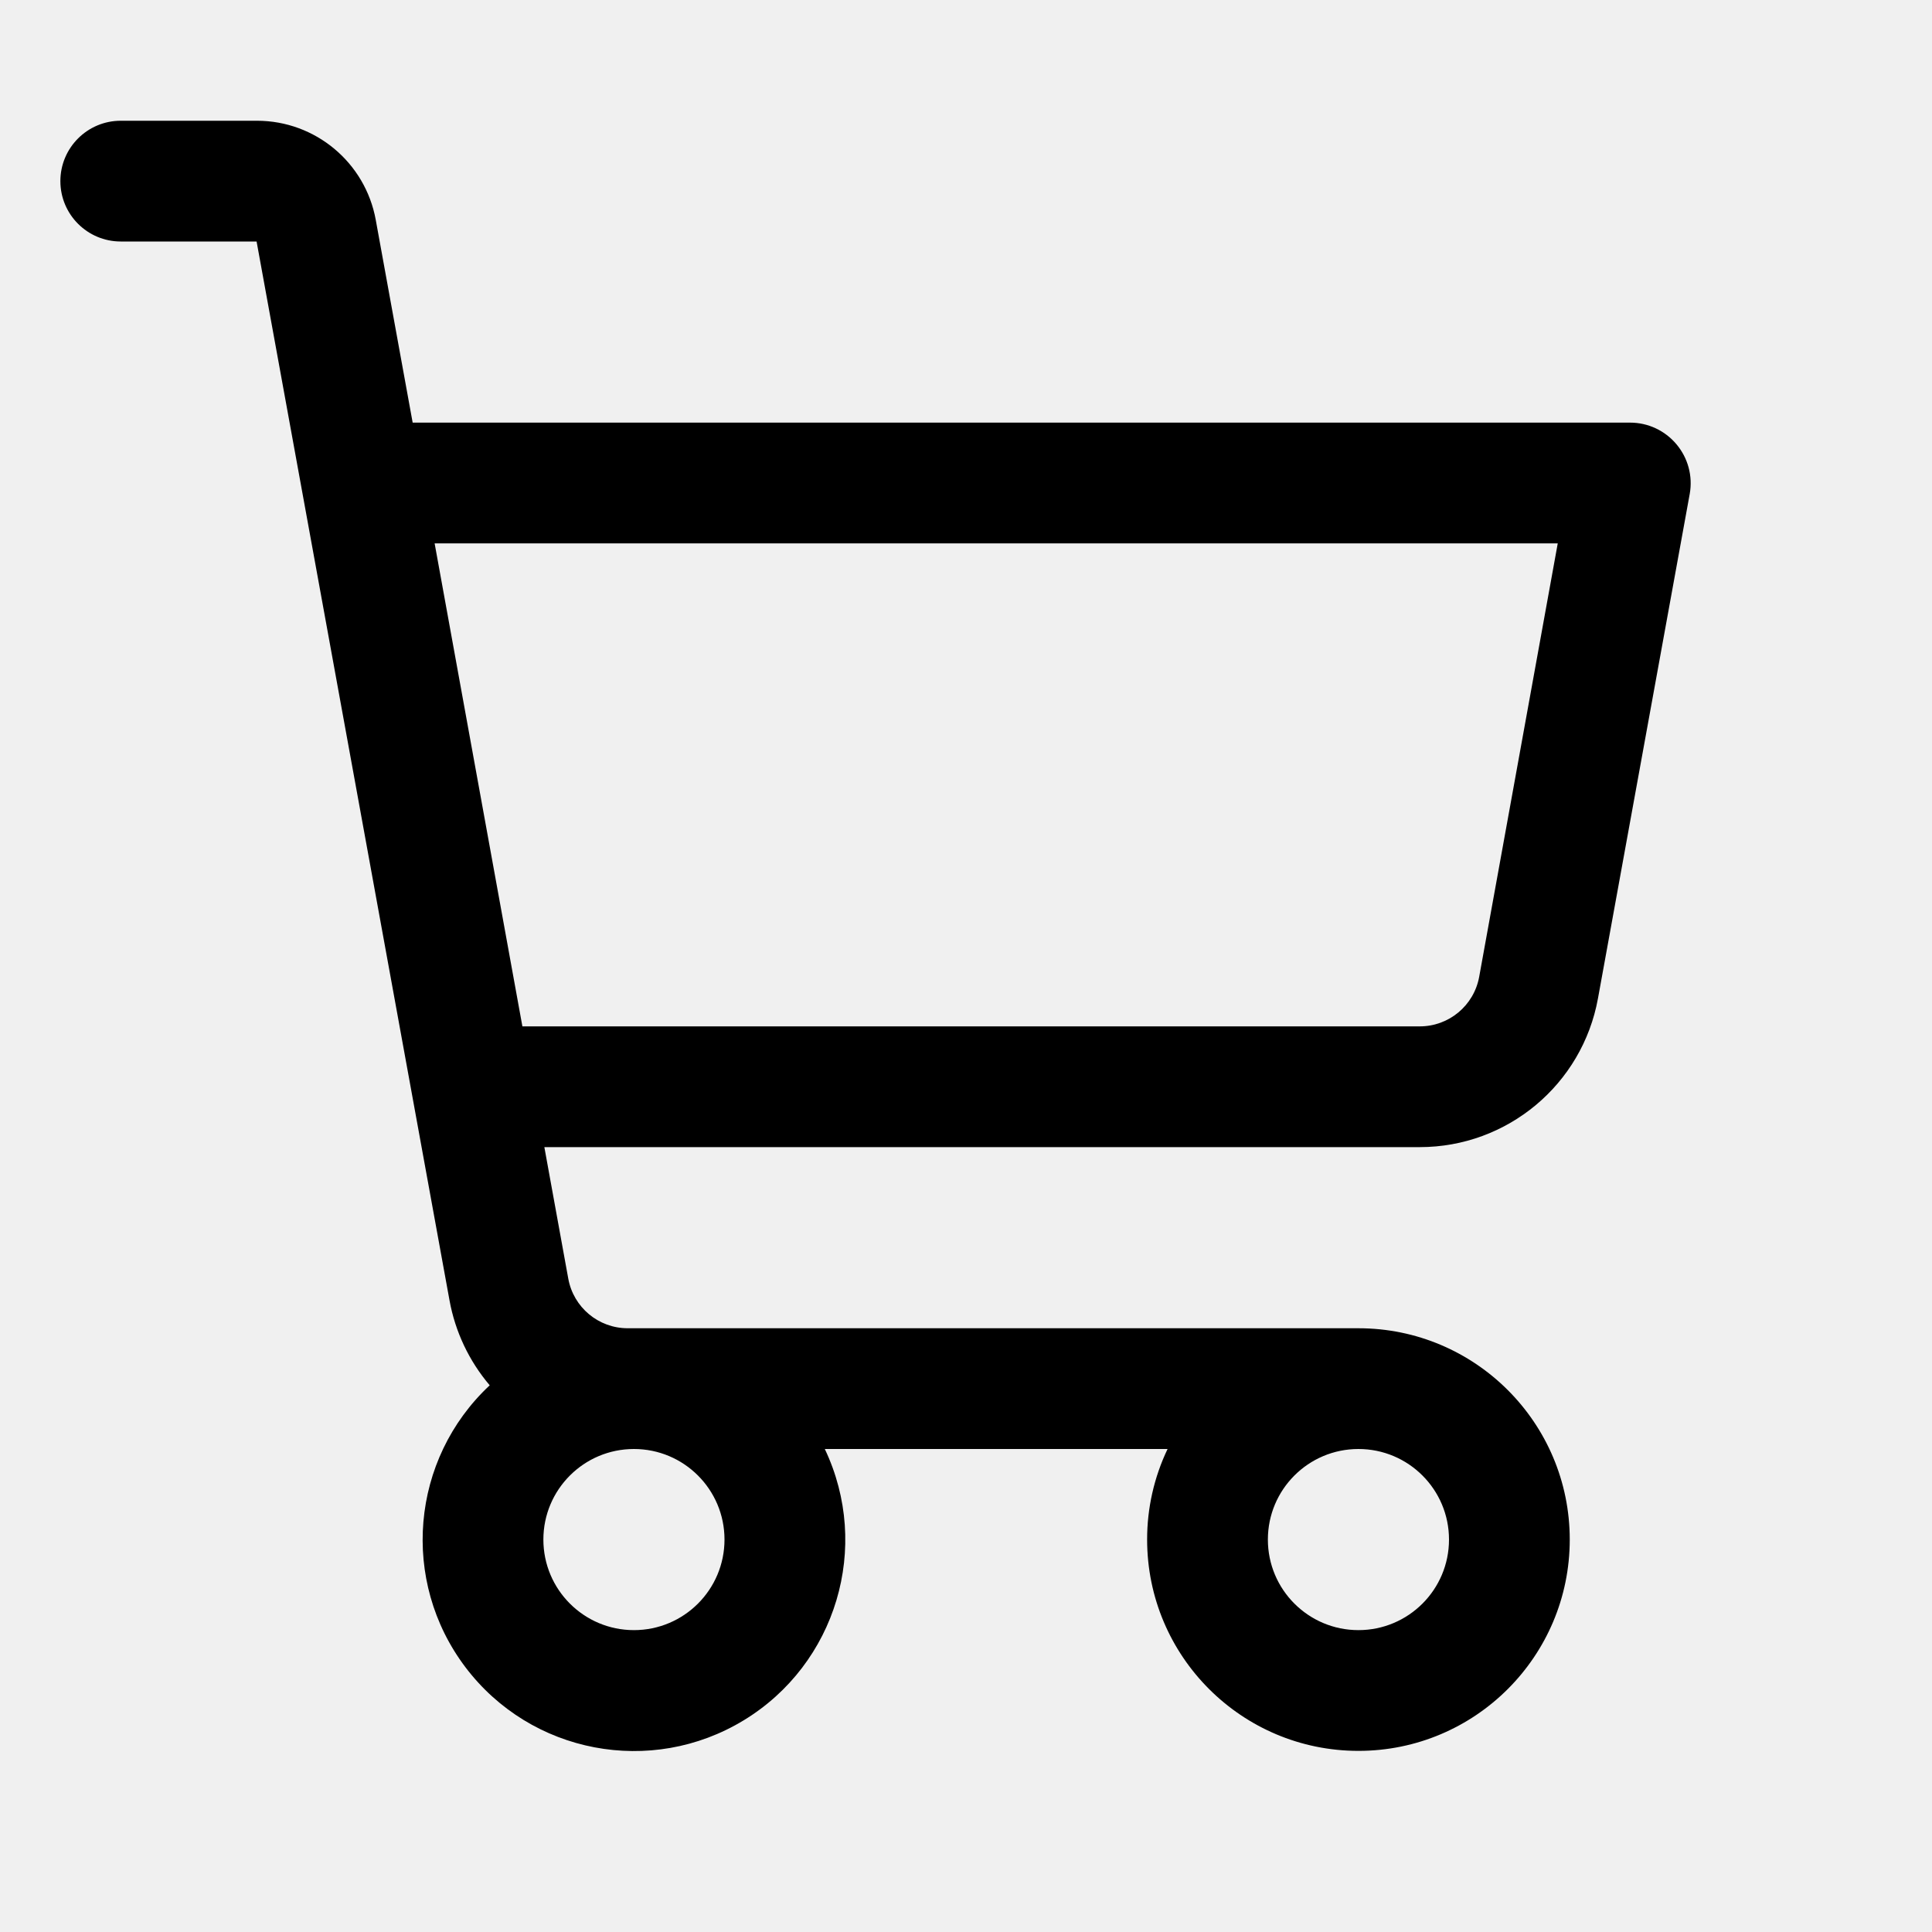
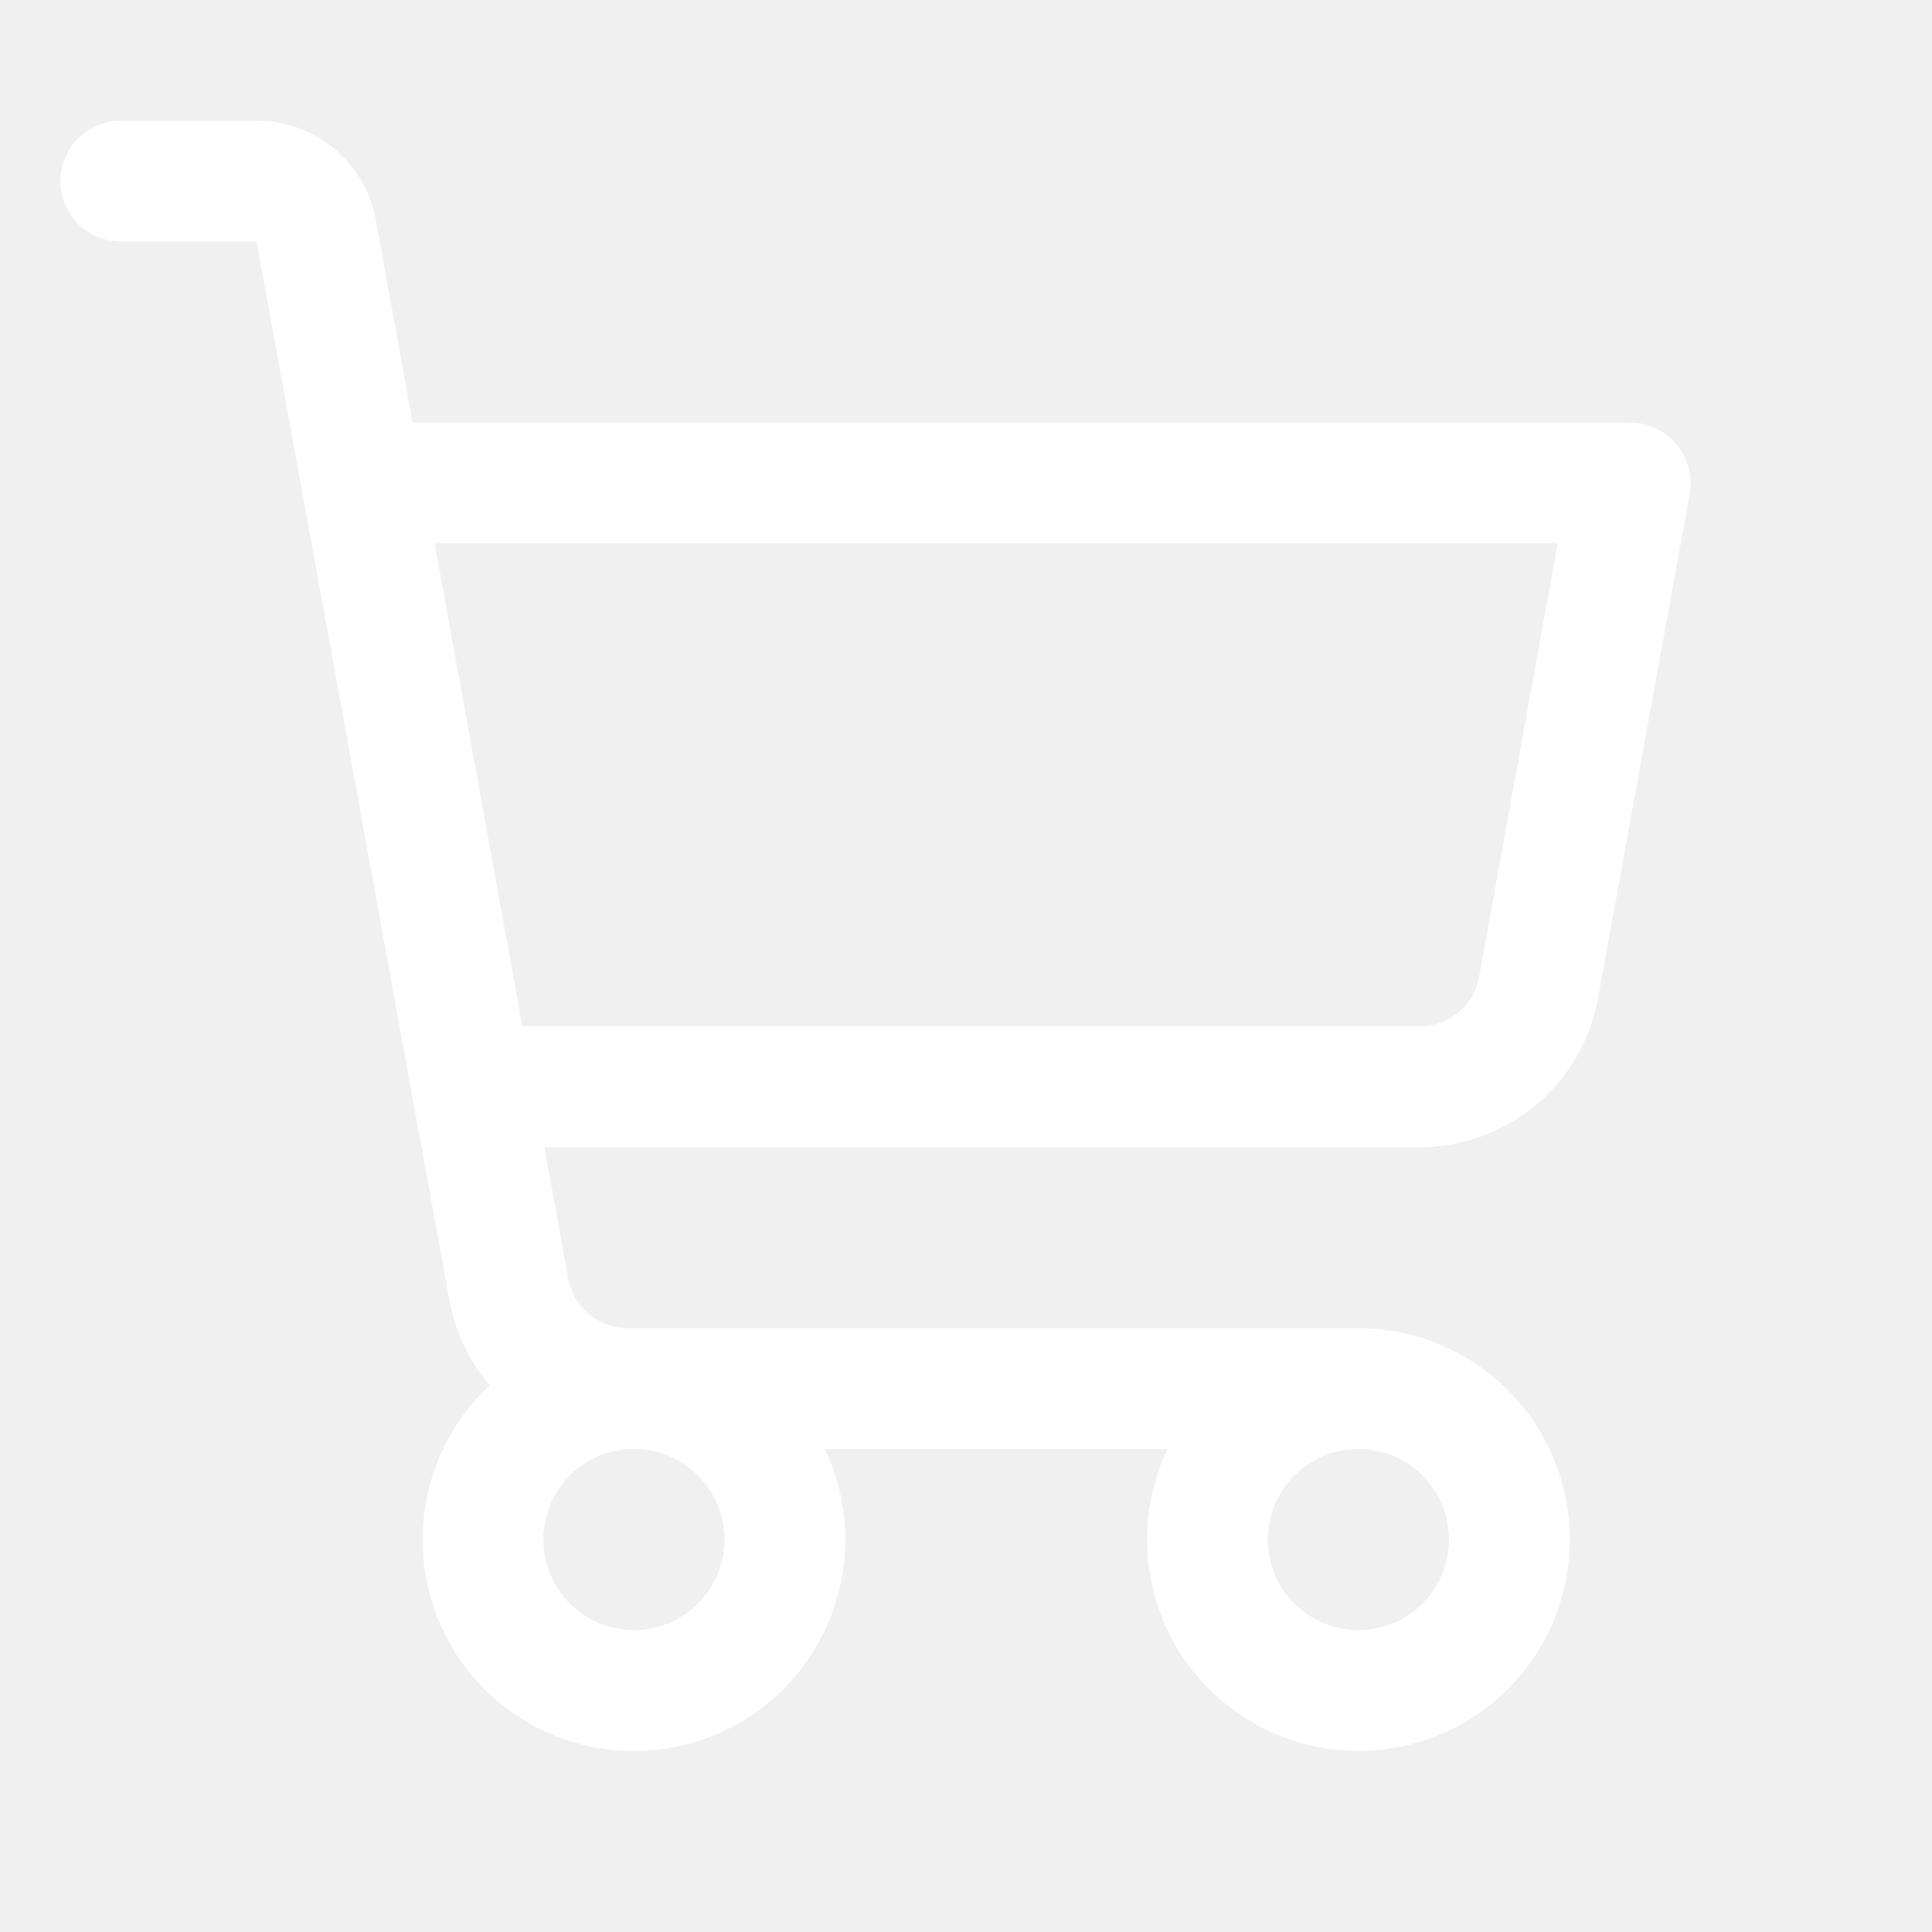
<svg xmlns="http://www.w3.org/2000/svg" stroke="currentColor" fill="currentColor" stroke-width="0" viewBox="0 0 256 256" height="1em" width="1em">
-   <path d="M222.14,58.87A8,8,0,0,0,216,56H54.68L49.79,29.14A16,16,0,0,0,34.05,16H16a8,8,0,0,0,0,16h18L59.56,172.29a24,24,0,0,0,5.33,11.27,28,28,0,1,0,44.4,8.44h45.42A27.75,27.75,0,0,0,152,204a28,28,0,1,0,28-28H83.17a8,8,0,0,1-7.87-6.57L72.13,152h116a24,24,0,0,0,23.61-19.71l12.16-66.86A8,8,0,0,0,222.14,58.87ZM96,204a12,12,0,1,1-12-12A12,12,0,0,1,96,204Zm96,0a12,12,0,1,1-12-12A12,12,0,0,1,192,204Zm4-74.57A8,8,0,0,1,188.1,136H69.22L57.59,72H206.41Z" fill="black" />
+   <path d="M222.14,58.87A8,8,0,0,0,216,56H54.68L49.79,29.14A16,16,0,0,0,34.05,16H16a8,8,0,0,0,0,16h18L59.56,172.29a24,24,0,0,0,5.33,11.27,28,28,0,1,0,44.4,8.44h45.42A27.75,27.75,0,0,0,152,204a28,28,0,1,0,28-28H83.17a8,8,0,0,1-7.87-6.57L72.13,152h116a24,24,0,0,0,23.61-19.71l12.16-66.86A8,8,0,0,0,222.14,58.87ZM96,204a12,12,0,1,1-12-12A12,12,0,0,1,96,204Zm96,0a12,12,0,1,1-12-12A12,12,0,0,1,192,204Zm4-74.57A8,8,0,0,1,188.1,136H69.22L57.59,72H206.41Z" fill="#fff" />
</svg>
